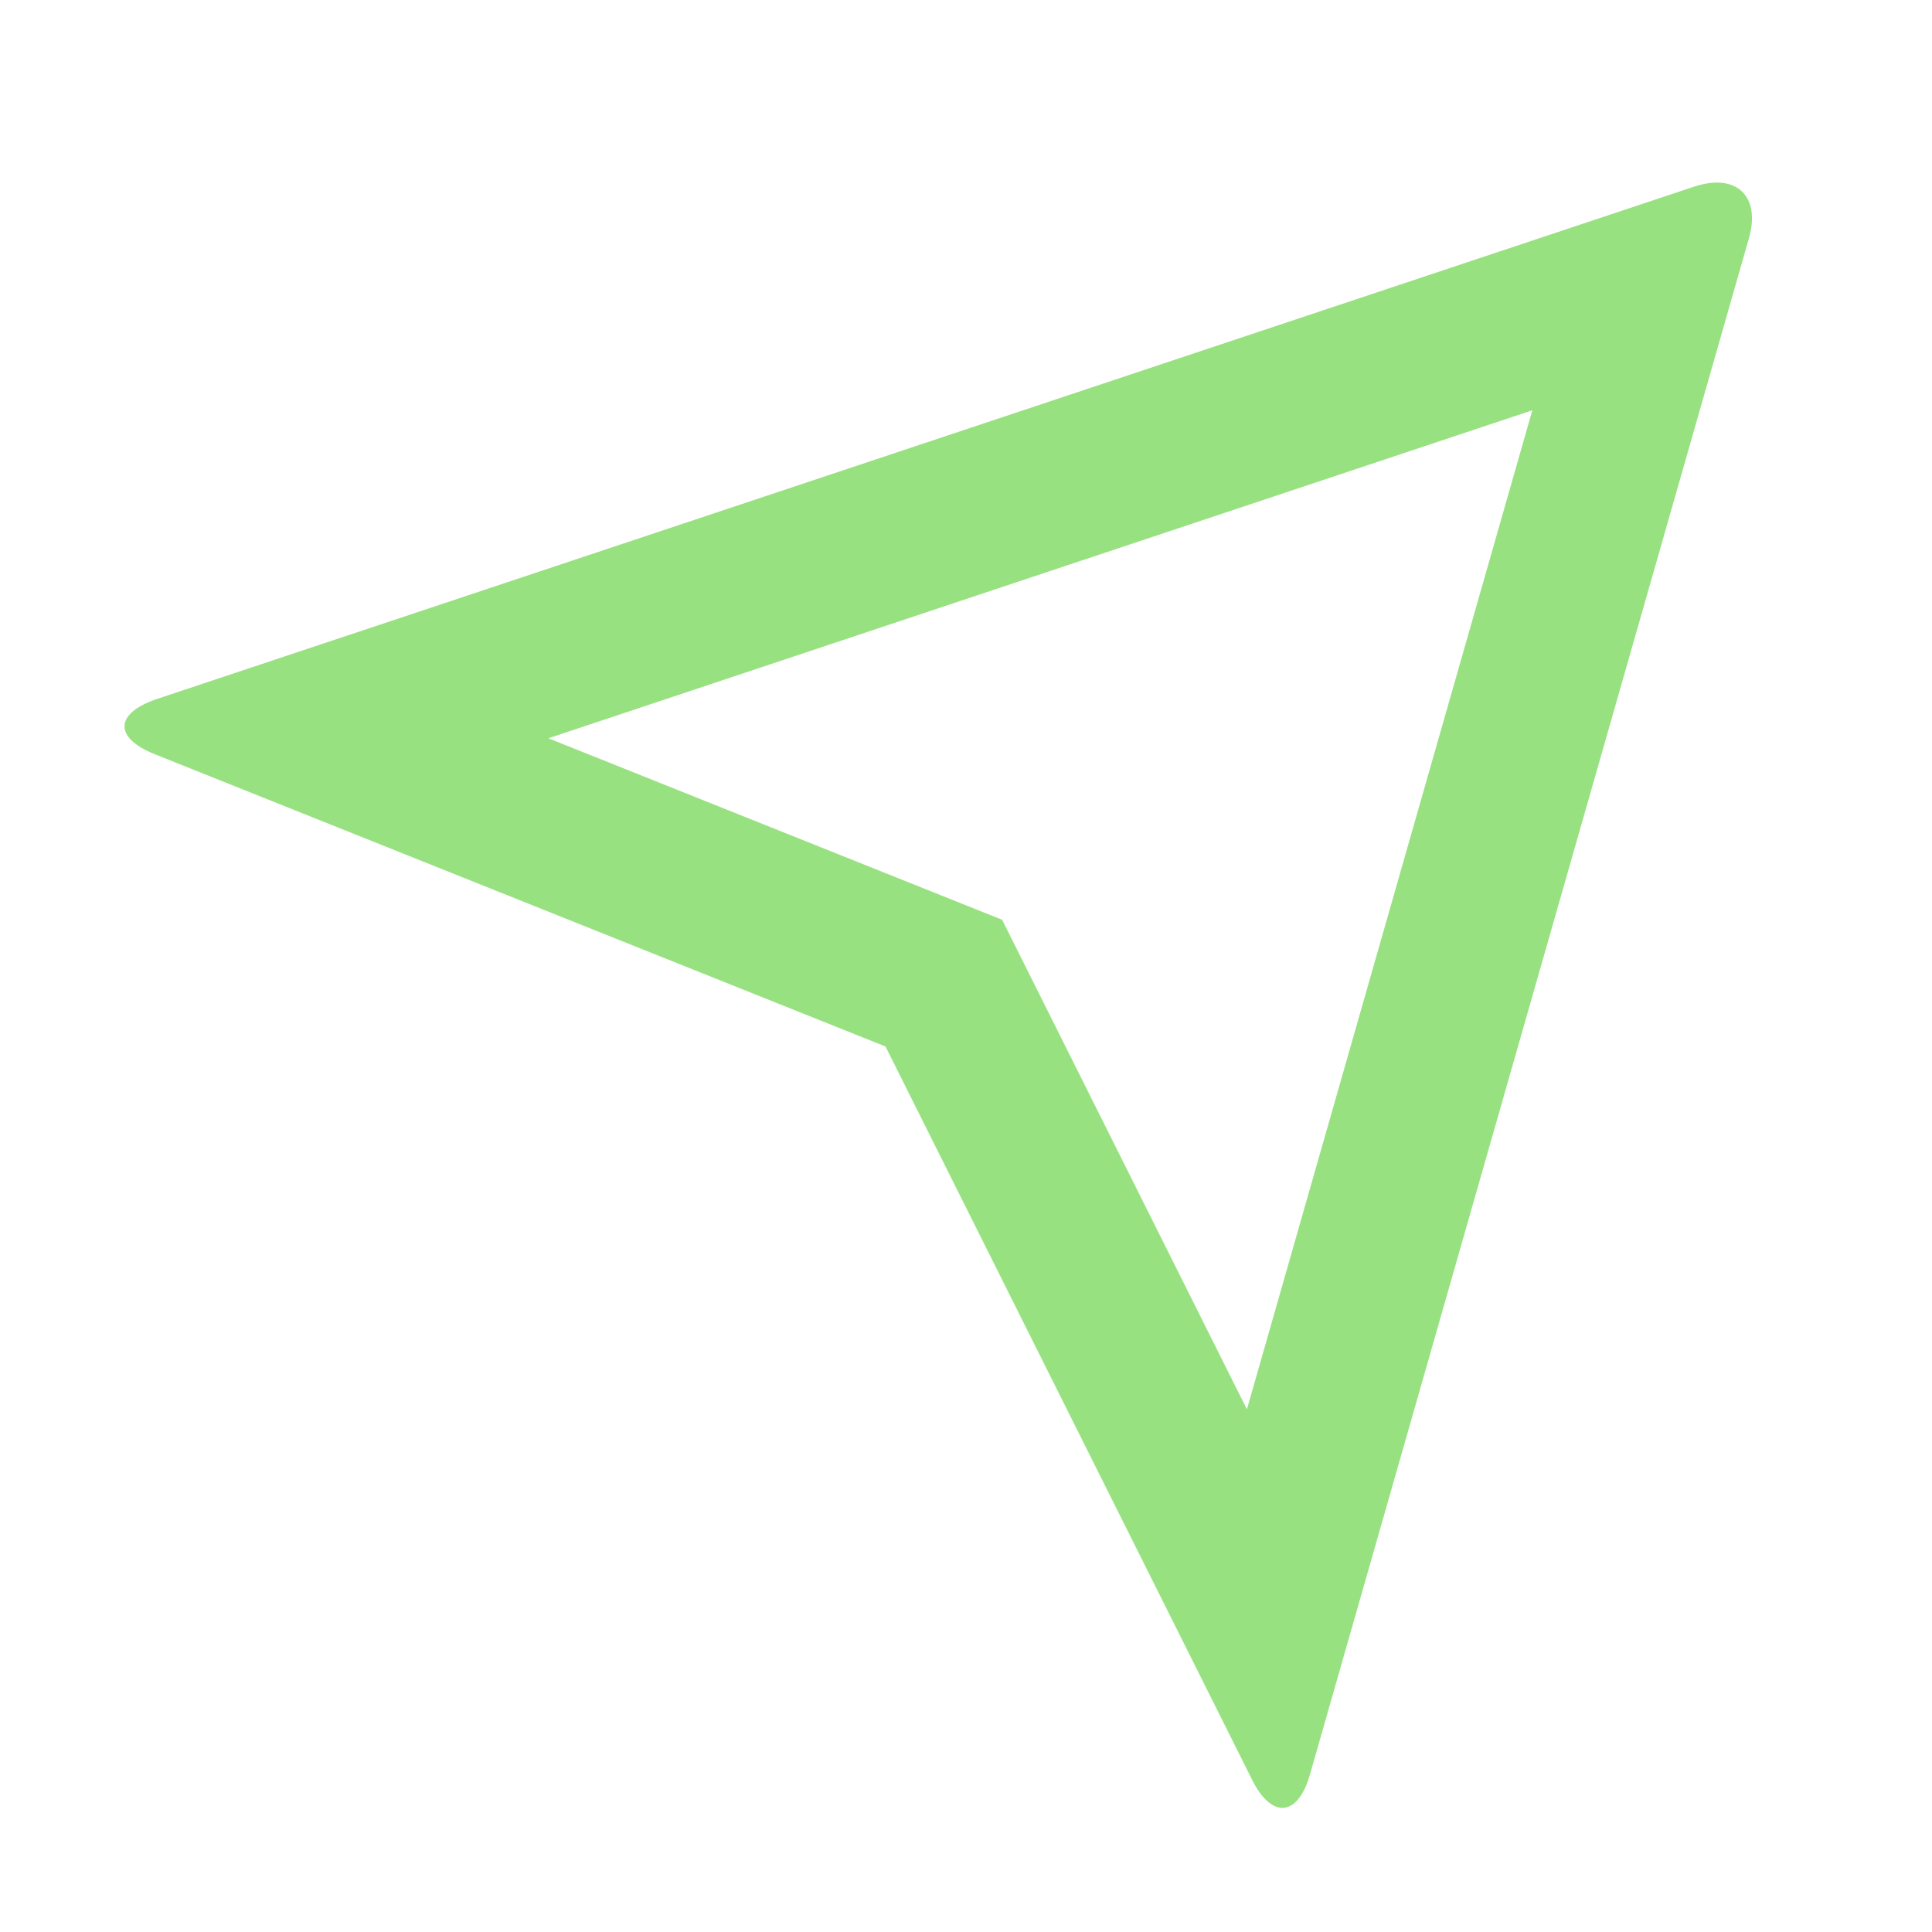
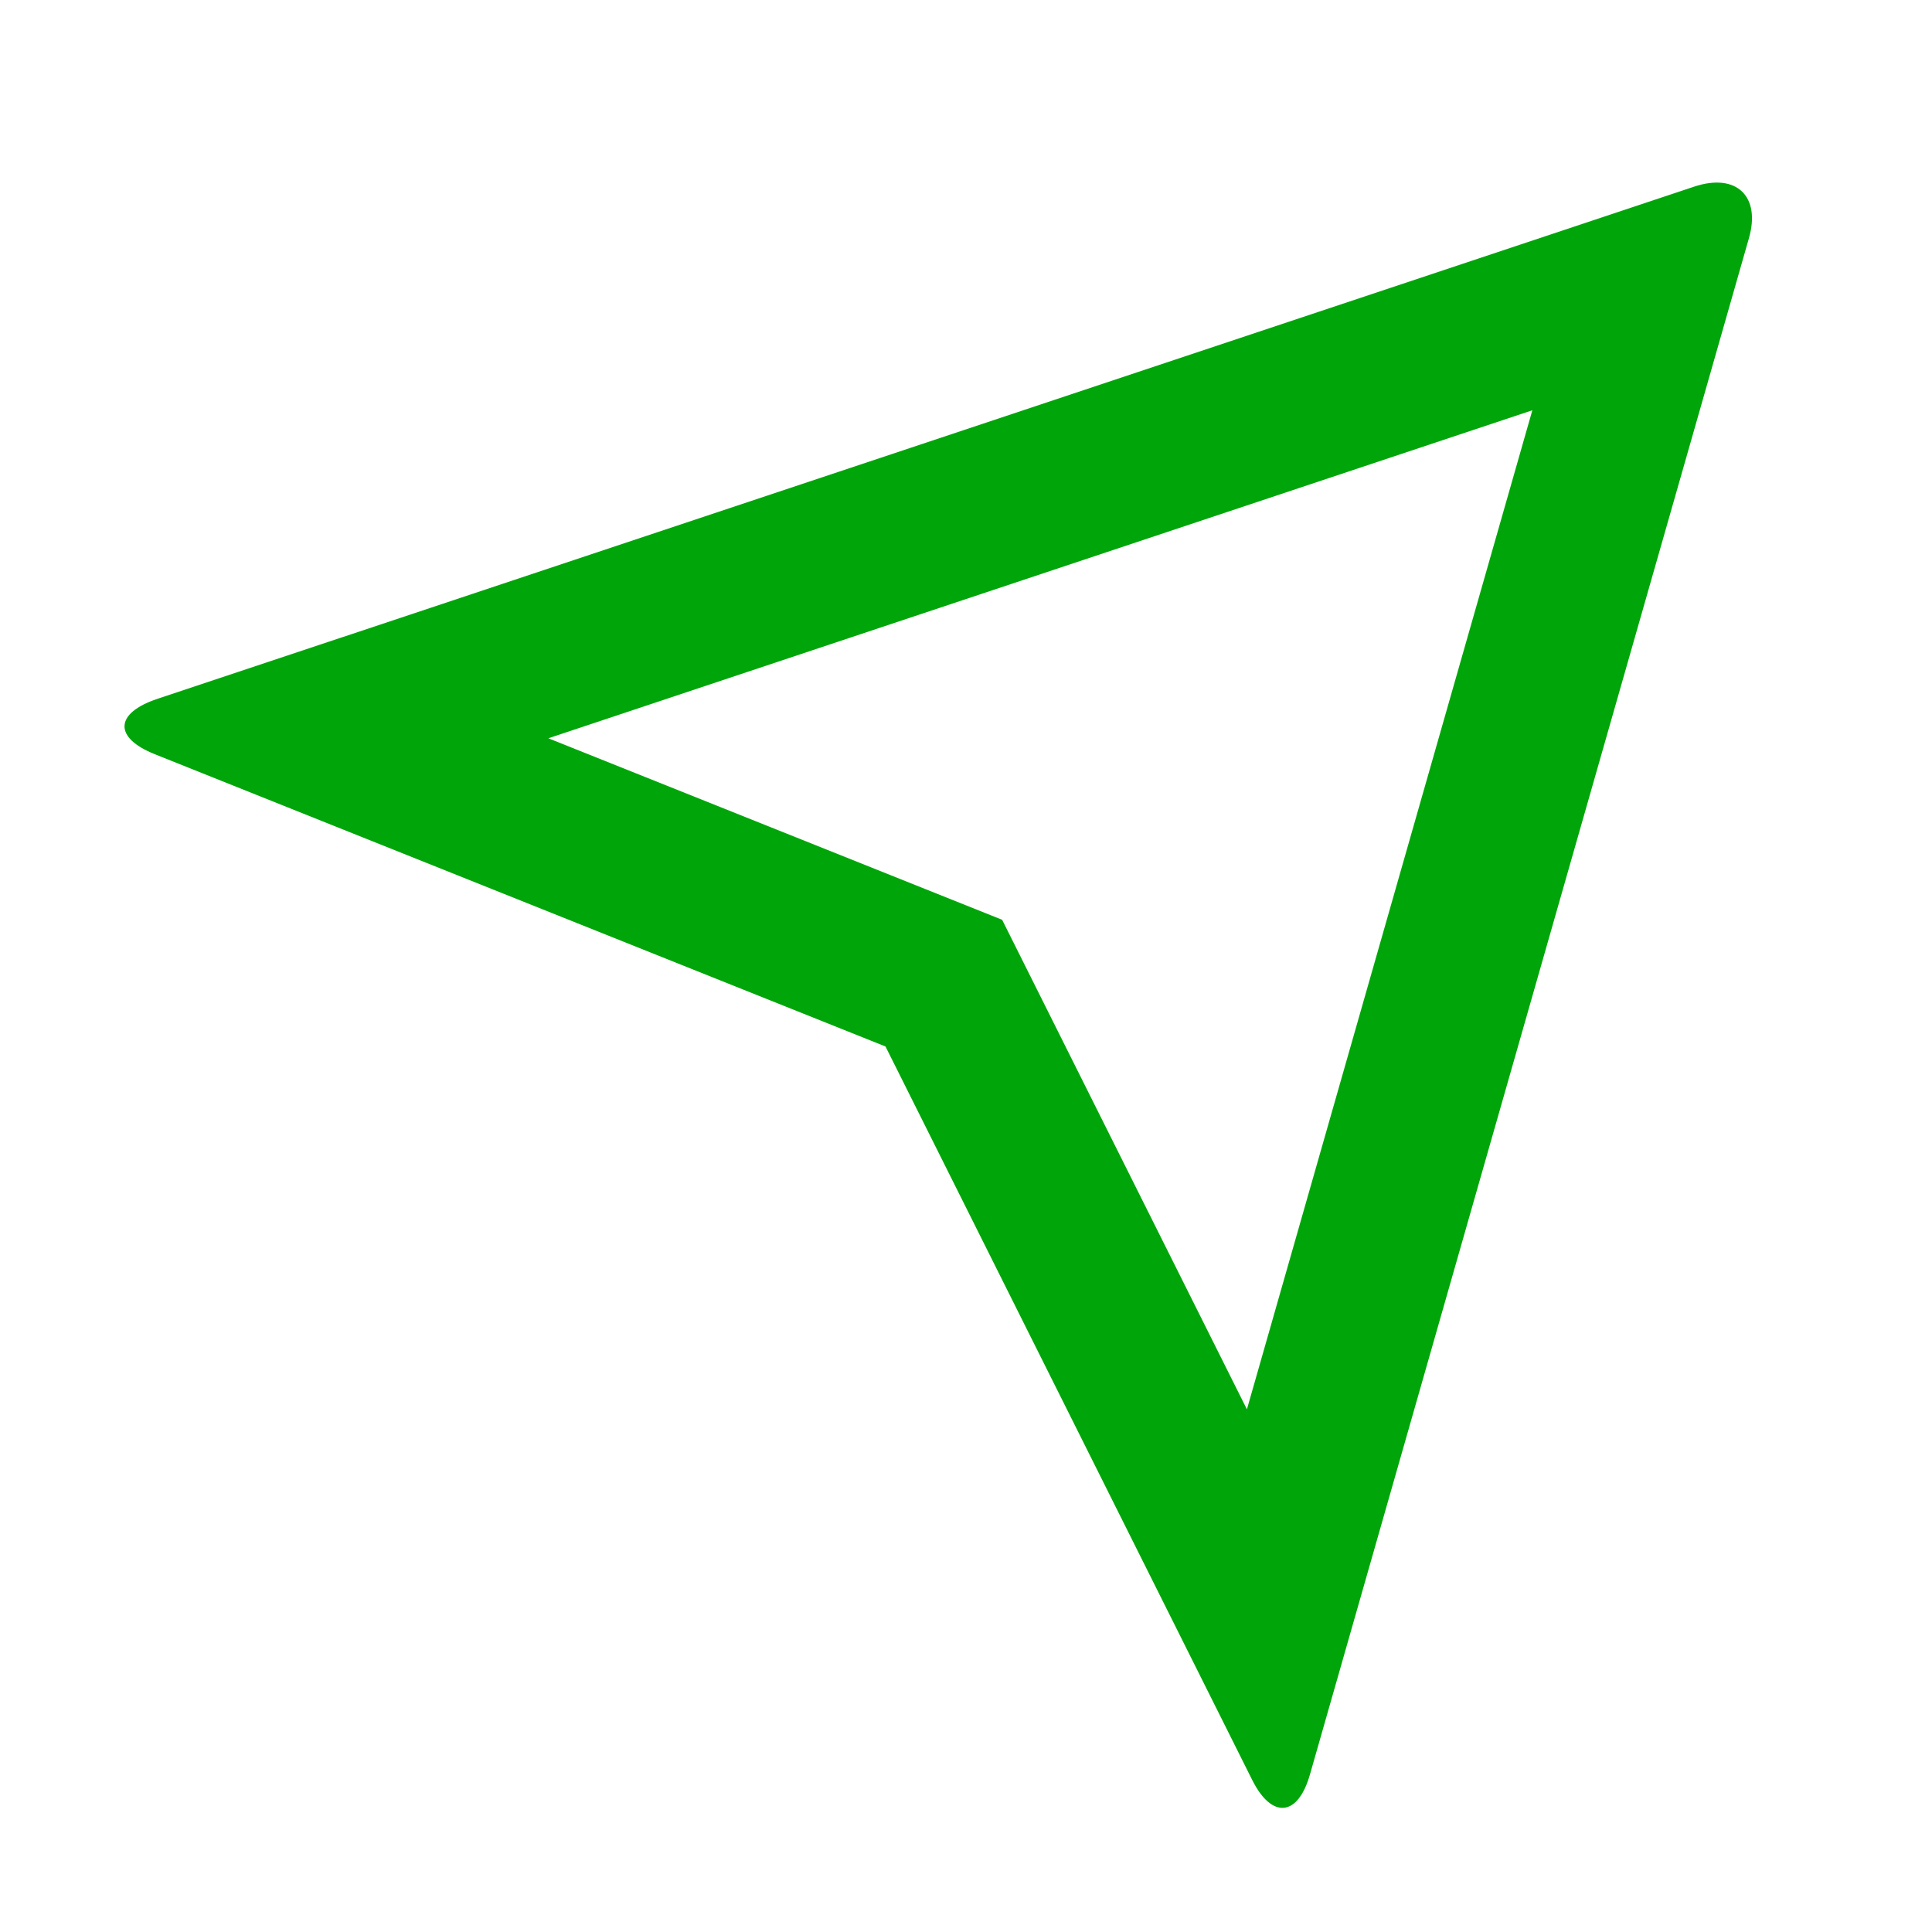
<svg xmlns="http://www.w3.org/2000/svg" width="30" height="30" viewBox="0 0 30 30" fill="none">
  <g id="Frame">
-     <path id="Vector" d="M27.158 3.696L20.341 27.554C20.153 28.215 19.747 28.244 19.445 27.641L13.75 16.25L2.403 11.711C1.766 11.457 1.774 11.075 2.446 10.851L26.304 2.899C26.964 2.679 27.343 3.048 27.158 3.696ZM23.794 6.371L8.515 11.464L15.561 14.282L19.362 21.884L23.794 6.371Z" fill="#97E180" />
+     <path id="Vector" d="M27.158 3.696L20.341 27.554C20.153 28.215 19.747 28.244 19.445 27.641L13.75 16.25L2.403 11.711C1.766 11.457 1.774 11.075 2.446 10.851L26.304 2.899C26.964 2.679 27.343 3.048 27.158 3.696ZM23.794 6.371L8.515 11.464L15.561 14.282L19.362 21.884L23.794 6.371Z" fill="#00A609" />
  </g>
</svg>
